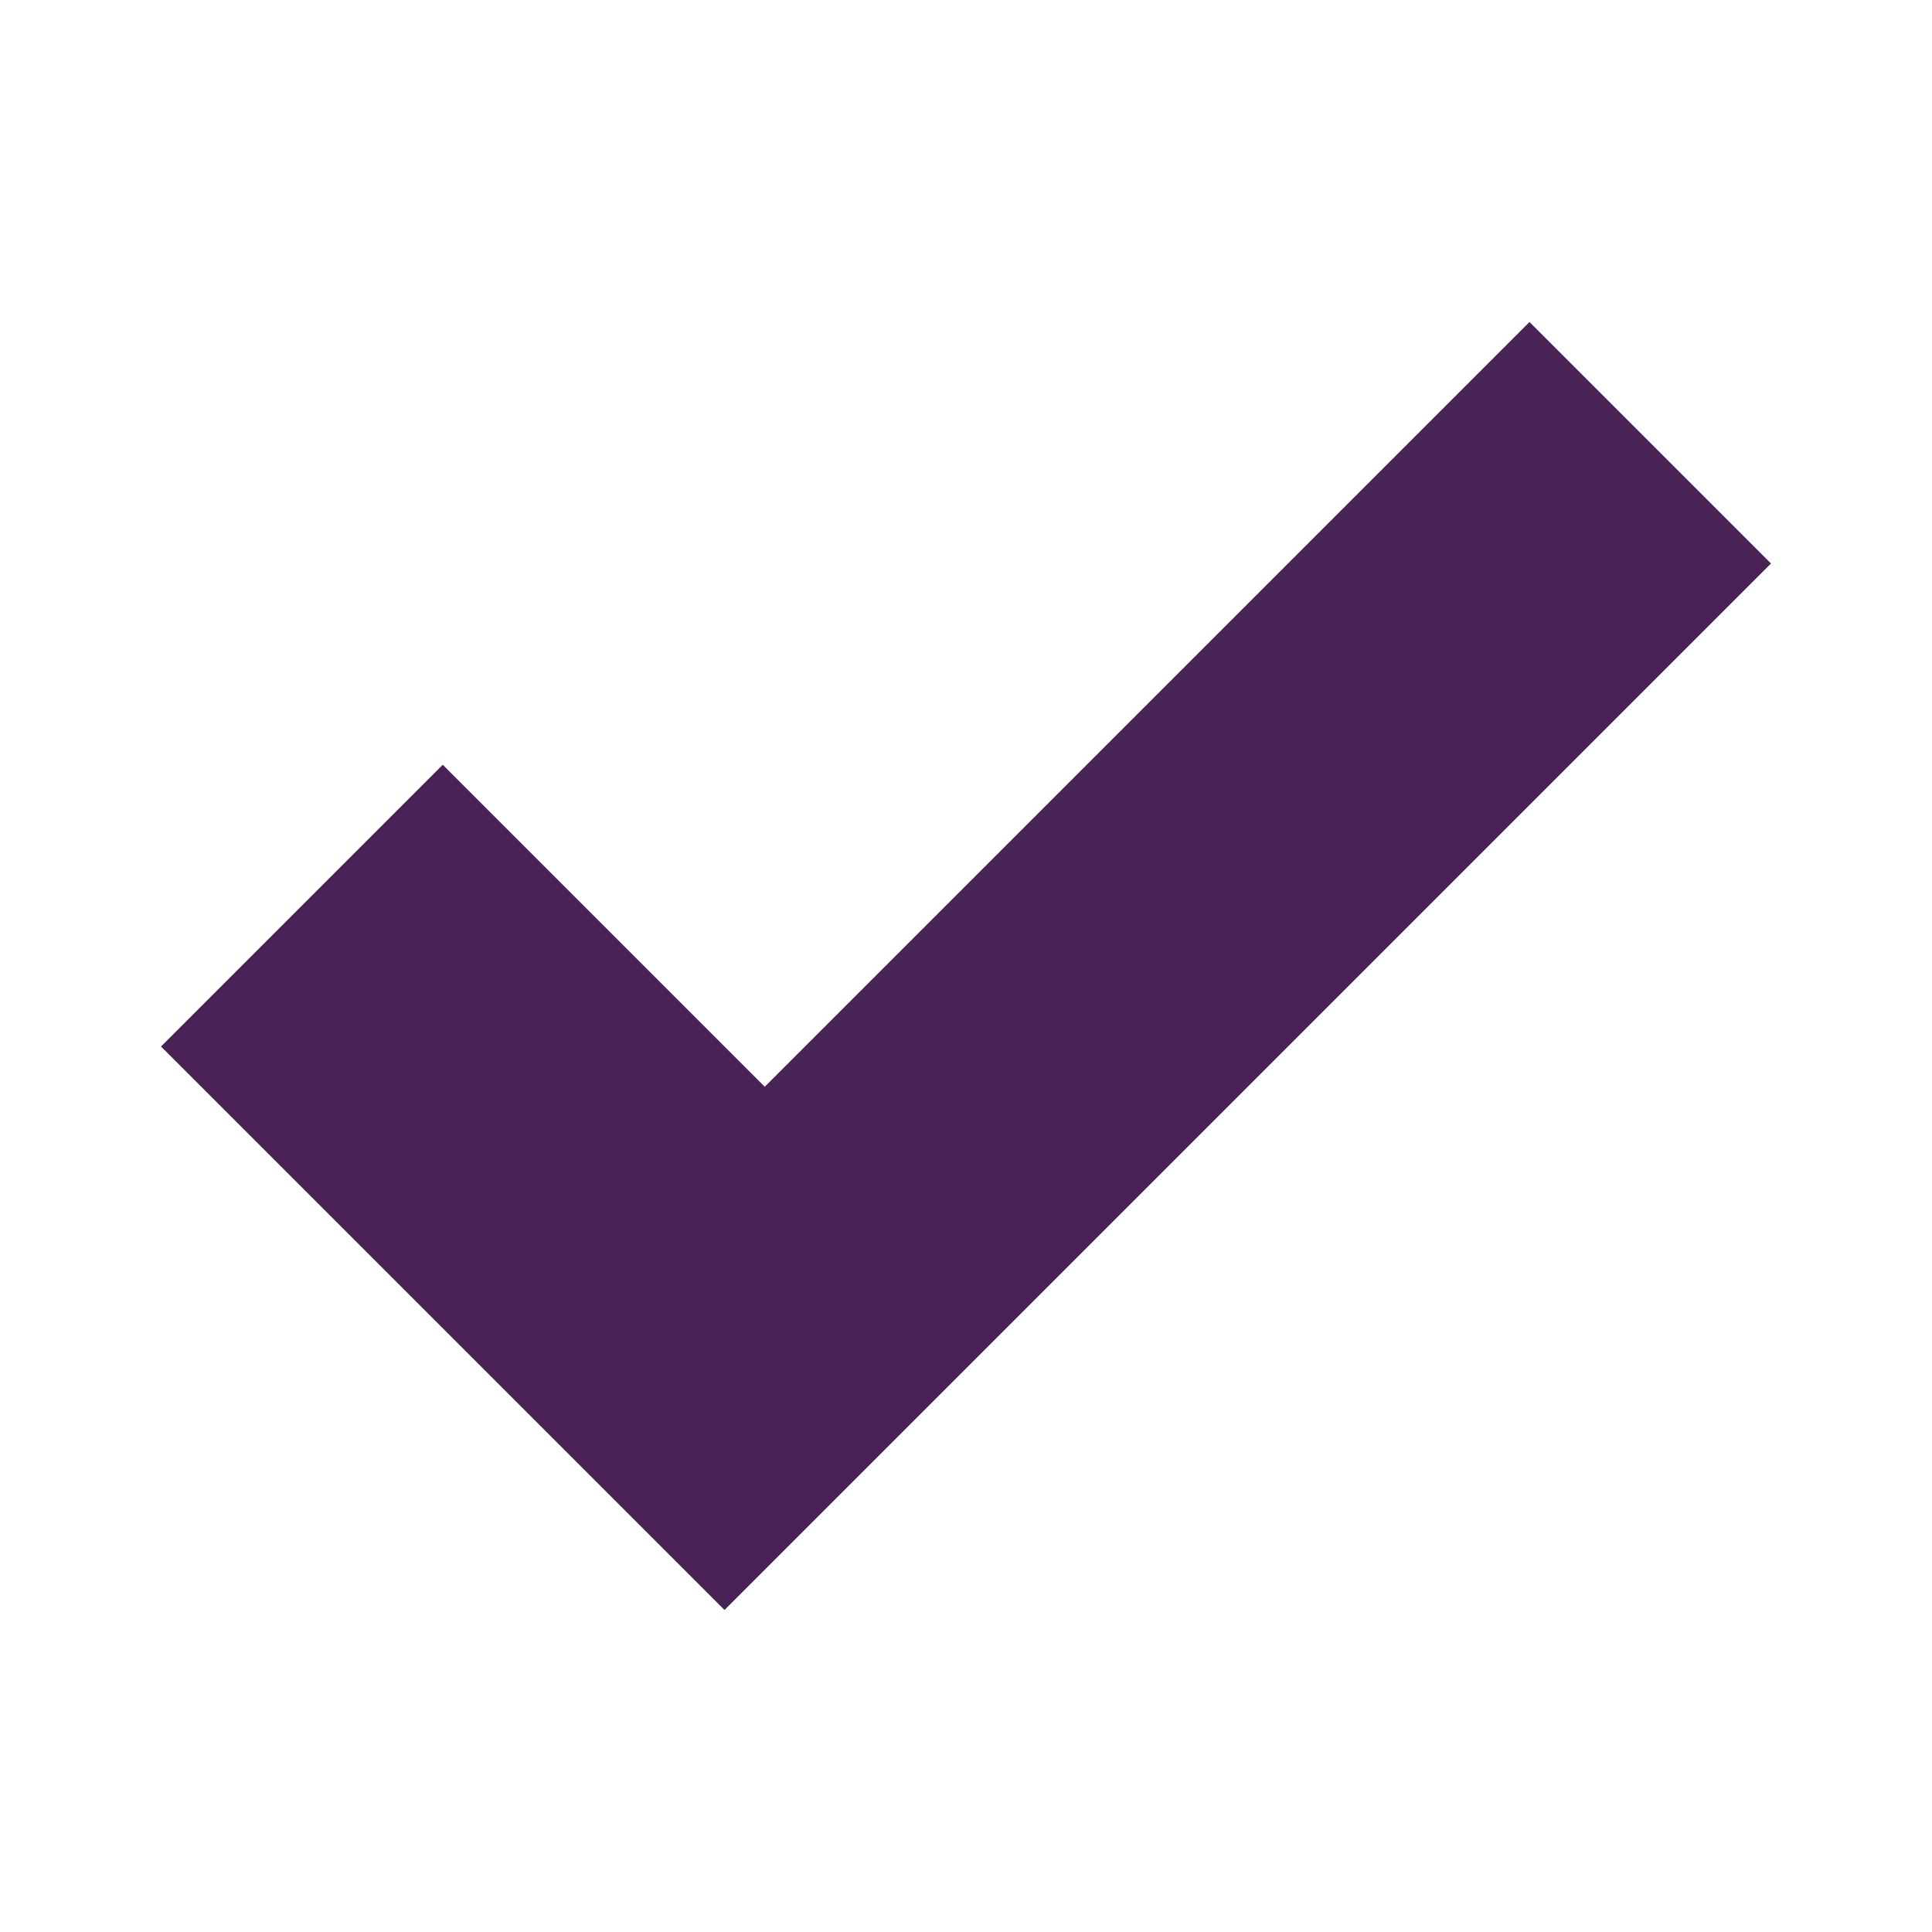
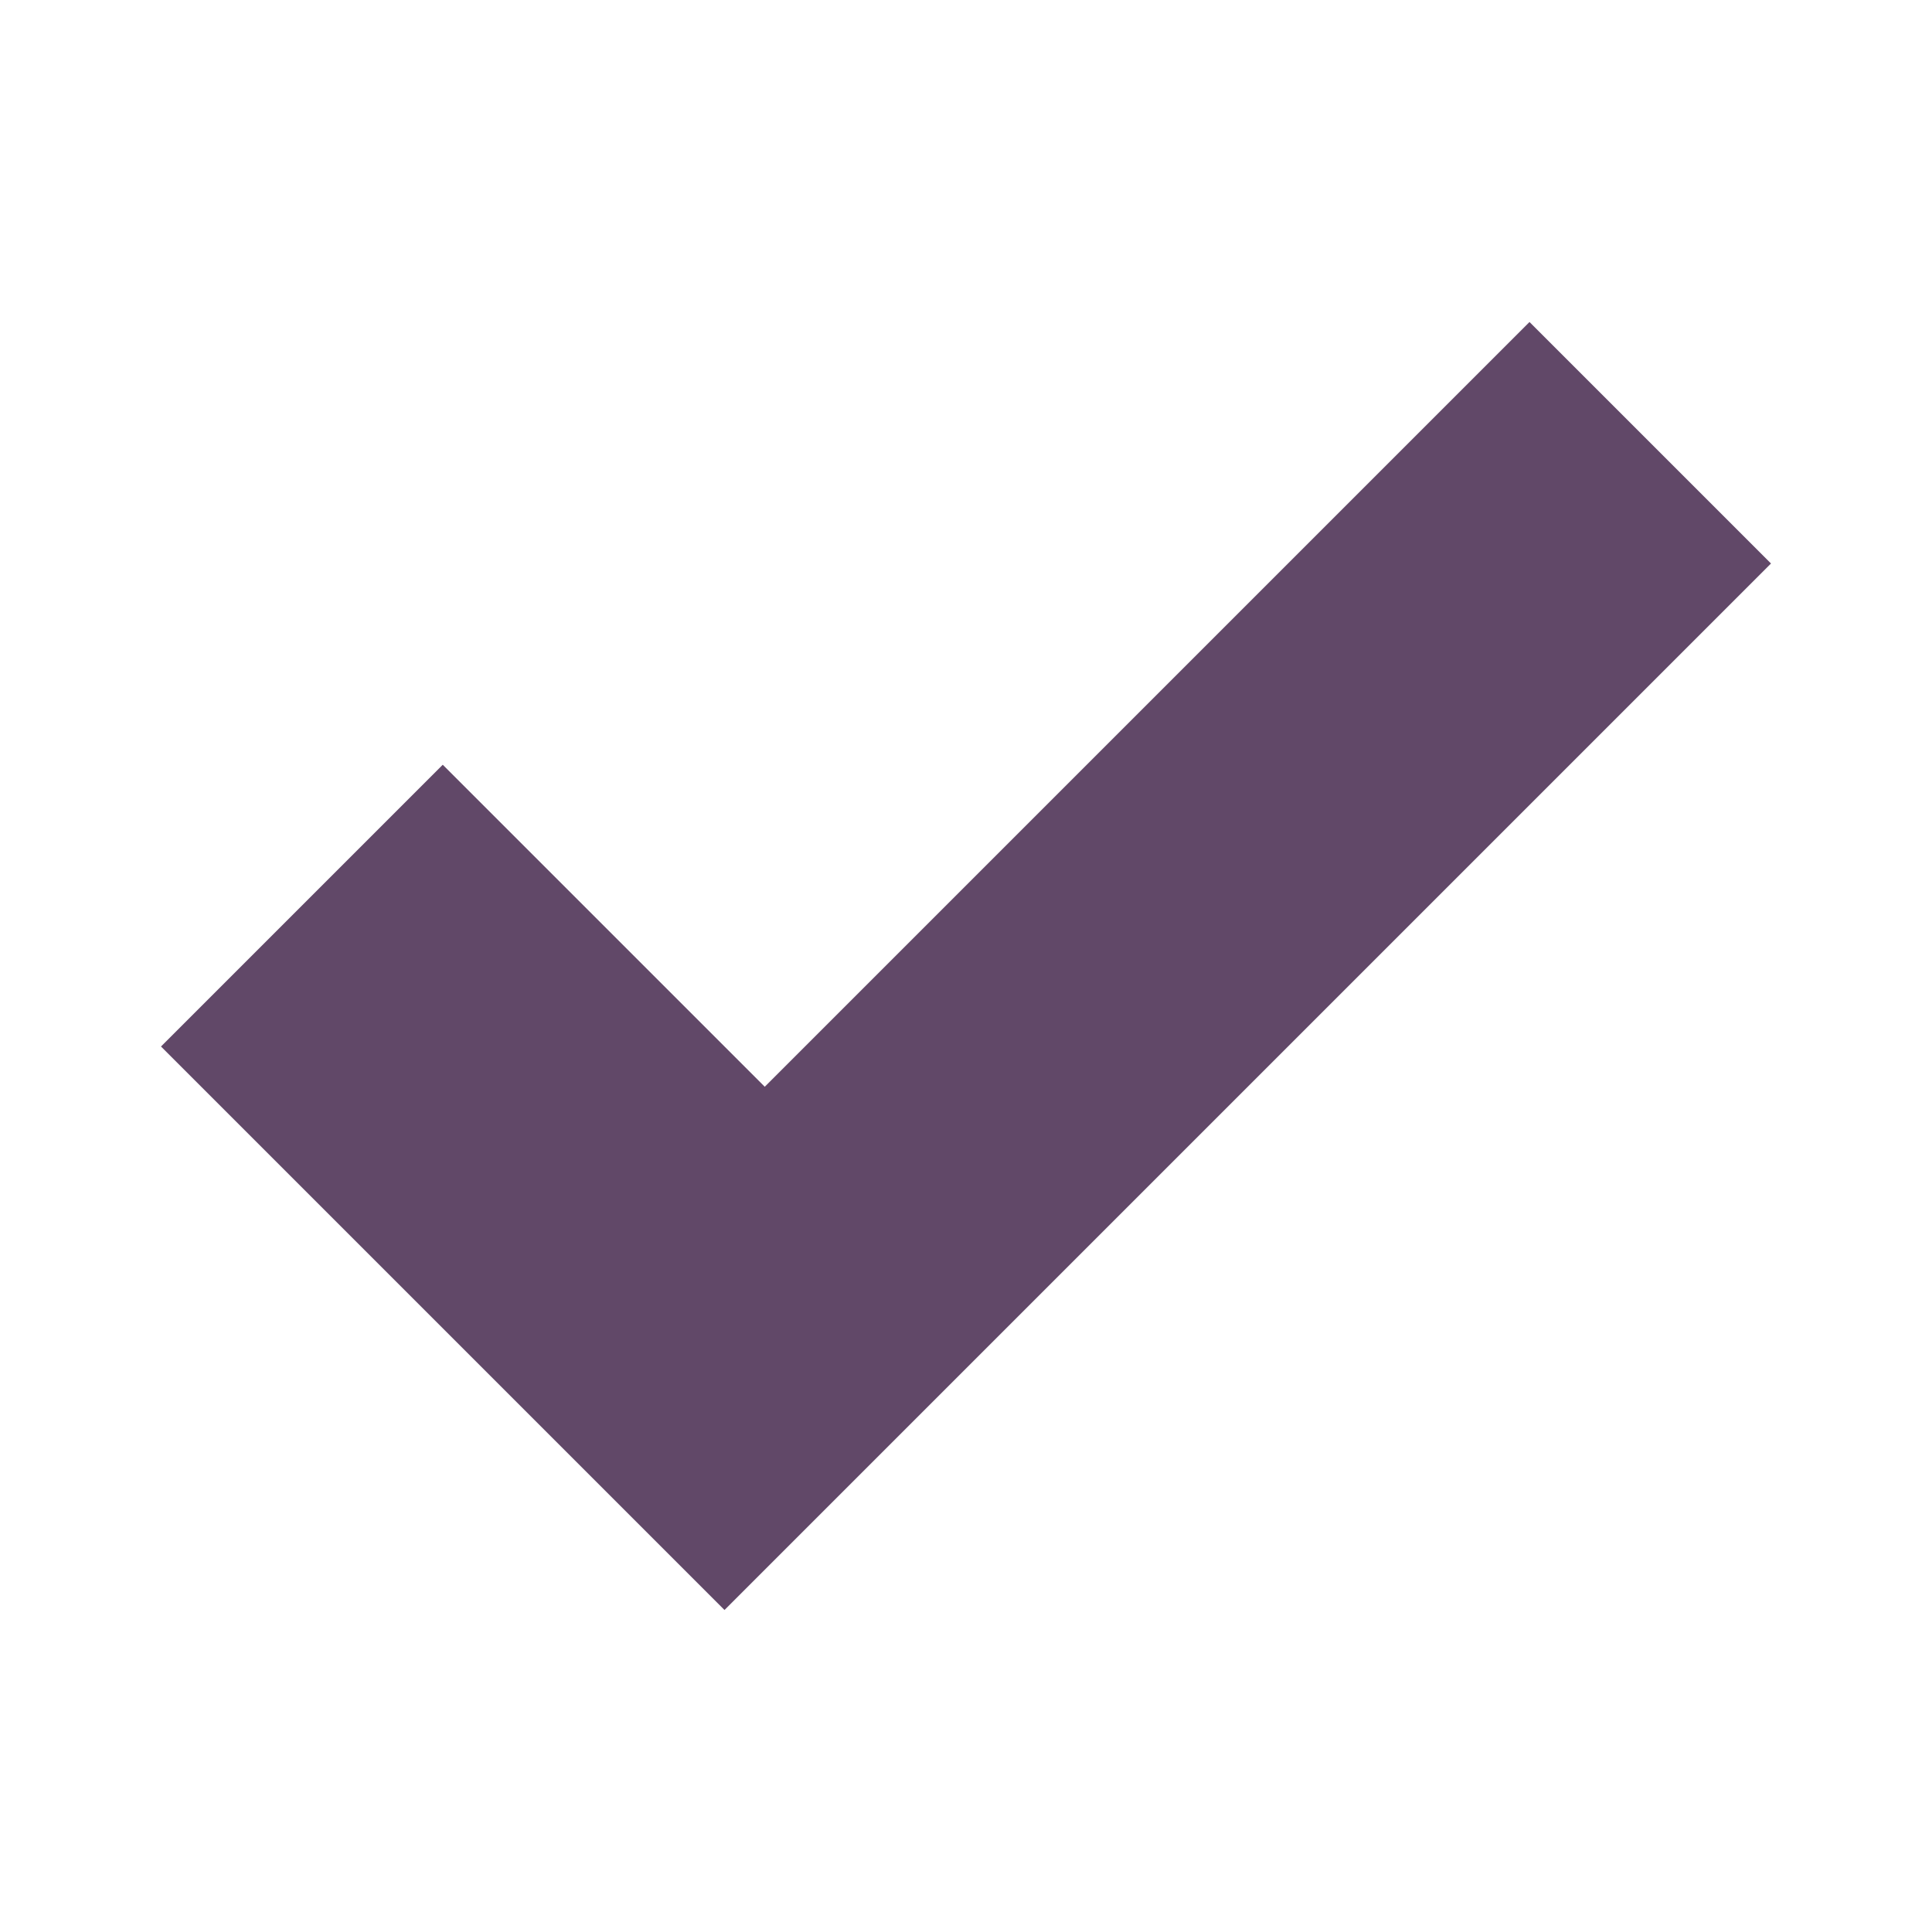
<svg xmlns="http://www.w3.org/2000/svg" width="48px" height="48px" viewBox="0 0 48 48" xml:space="preserve" id="svg2" version="1.1">
  <defs id="defs15" />
  <rect style="fill:none;fill-opacity:0.75;fill-rule:evenodd;stroke:none;stroke-width:1px;stroke-linecap:butt;stroke-linejoin:miter;stroke-opacity:1" id="rect7678" width="48" height="48" x="0" y="0" />
-   <path style="fill-rule:evenodd;stroke:none;stroke-miterlimit:4;fill:#492356;fill-opacity:1" d="M 19,27 C 15.674,23.674 11,19 11,19 L 4,26 L 18,40 L 44,14 L 38,8 L 19,27 z " id="path9" />
+   <path style="fill-rule:evenodd;stroke:none;stroke-miterlimit:4;fill:#614868;fill-opacity:1" d="M 19,27 C 15.674,23.674 11,19 11,19 L 4,26 L 18,40 L 44,14 L 38,8 L 19,27 z " id="path9" />
</svg>
